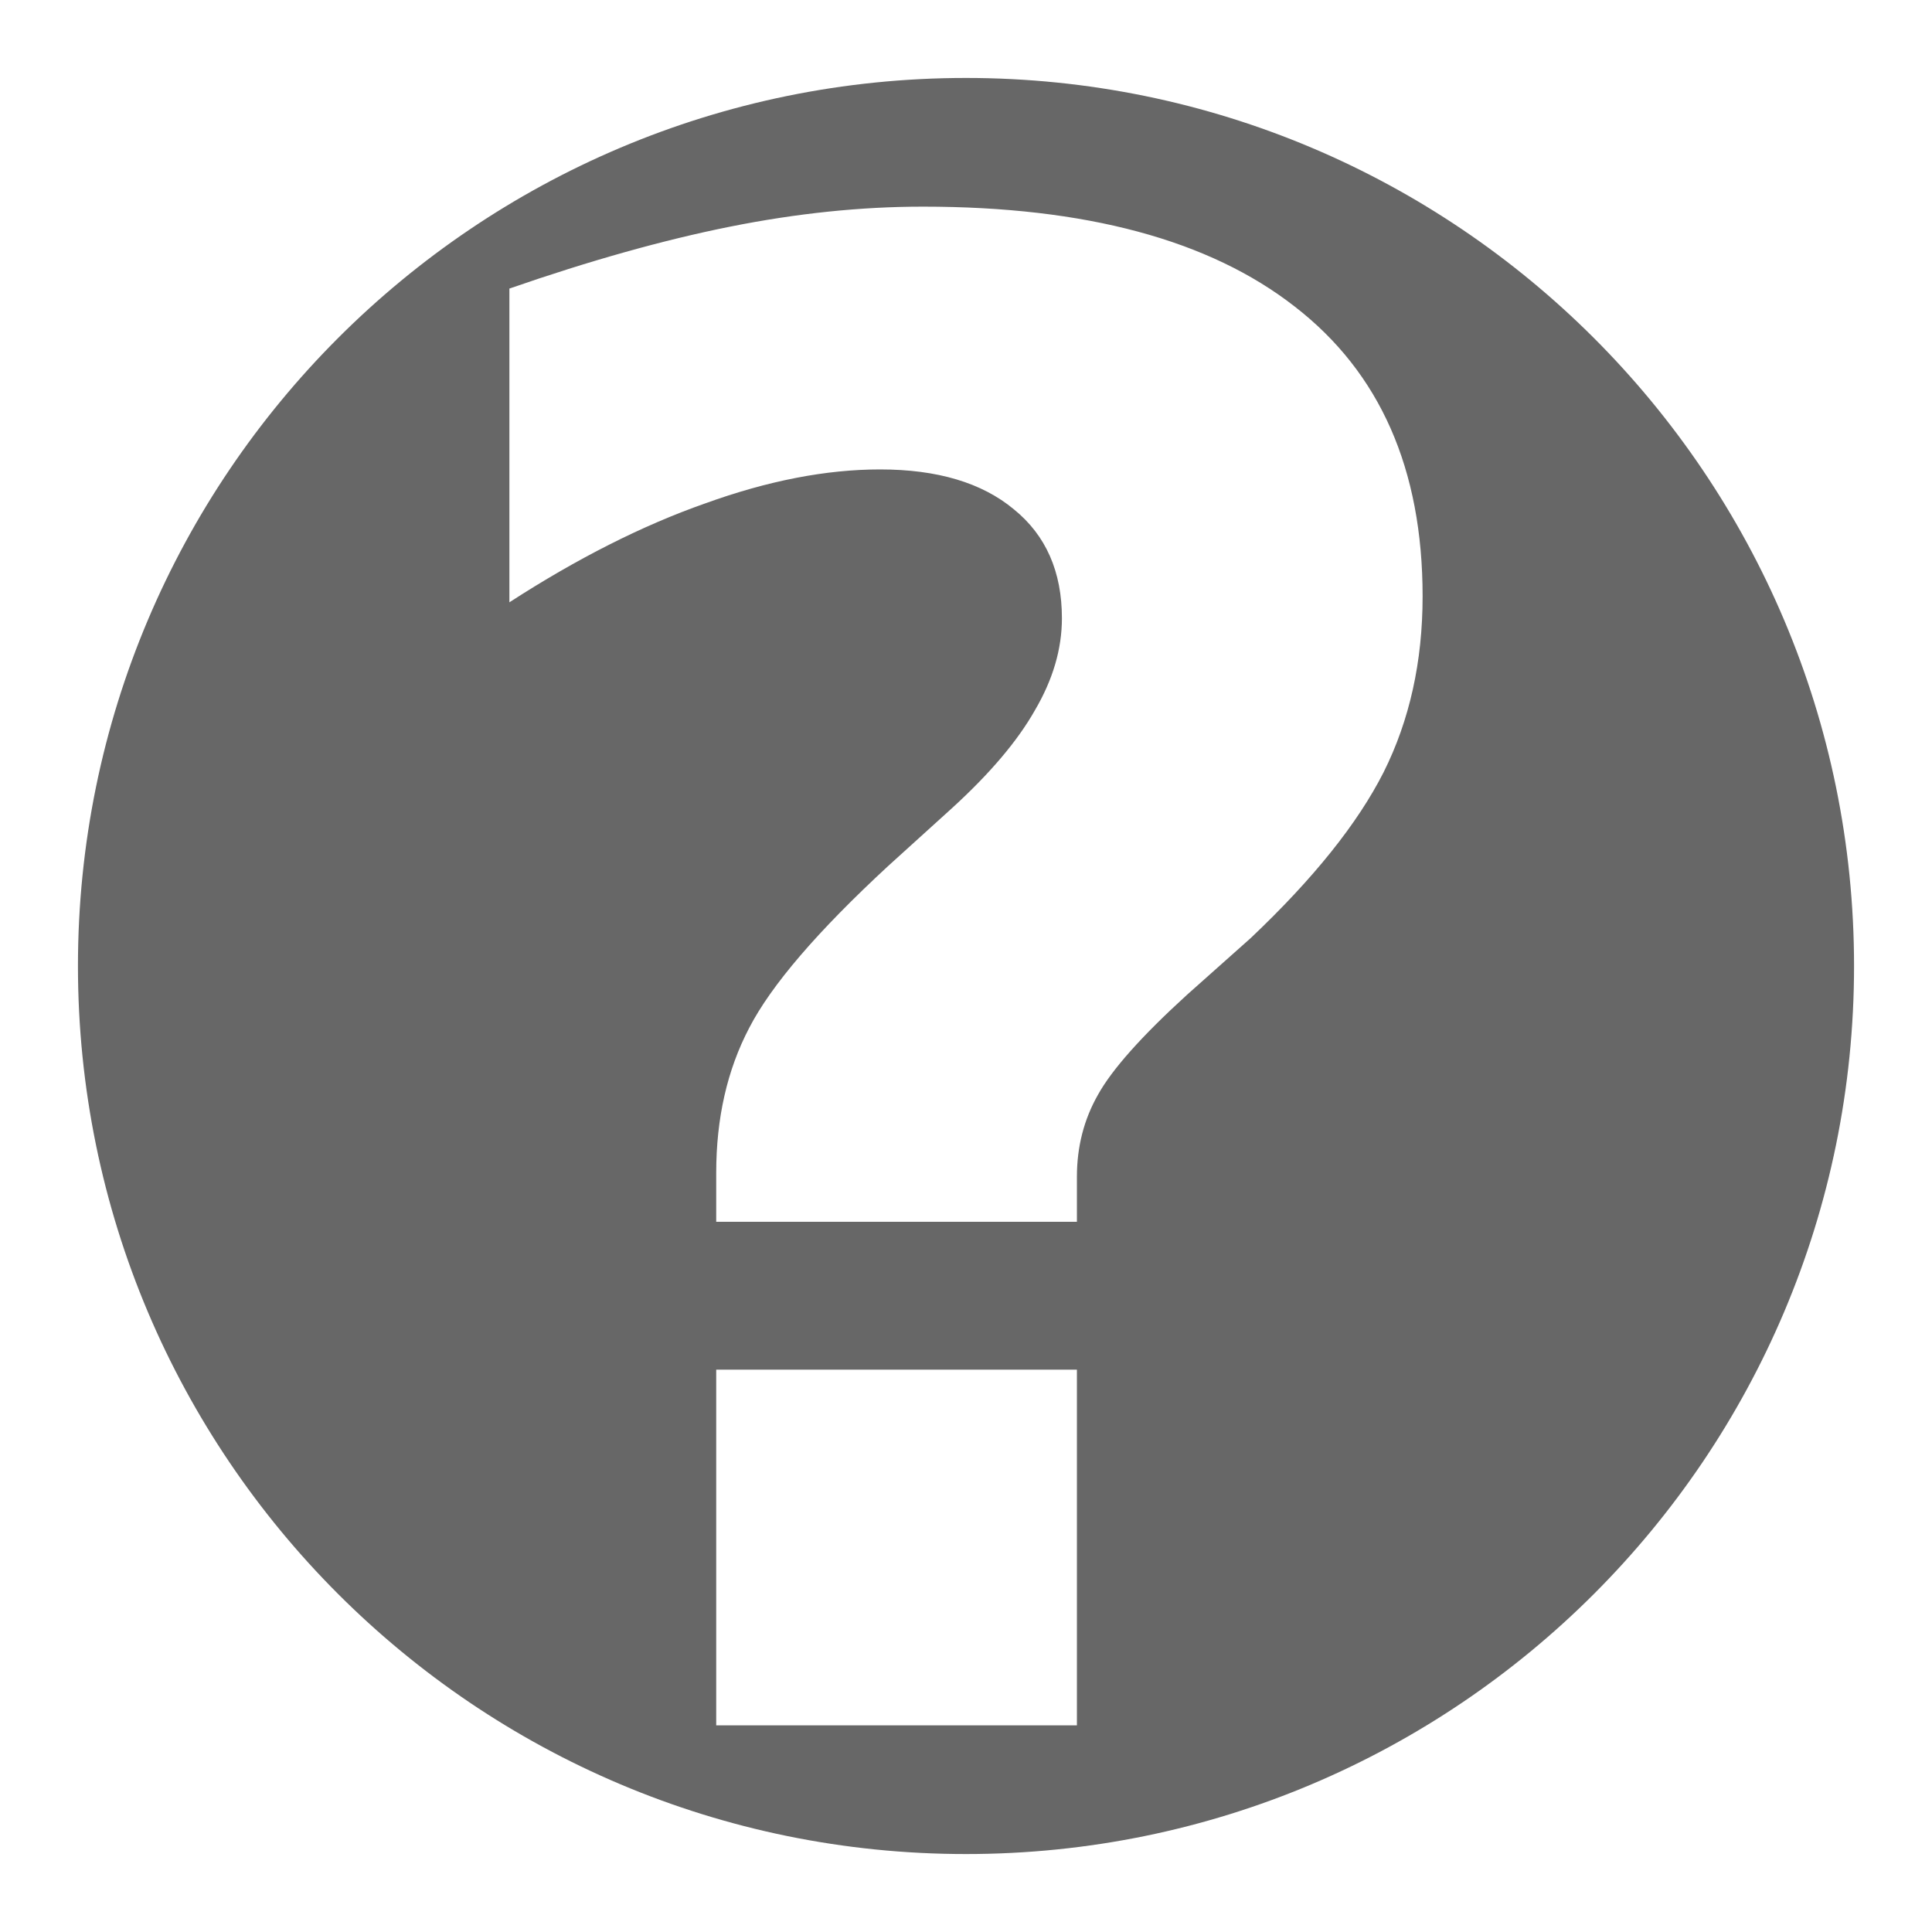
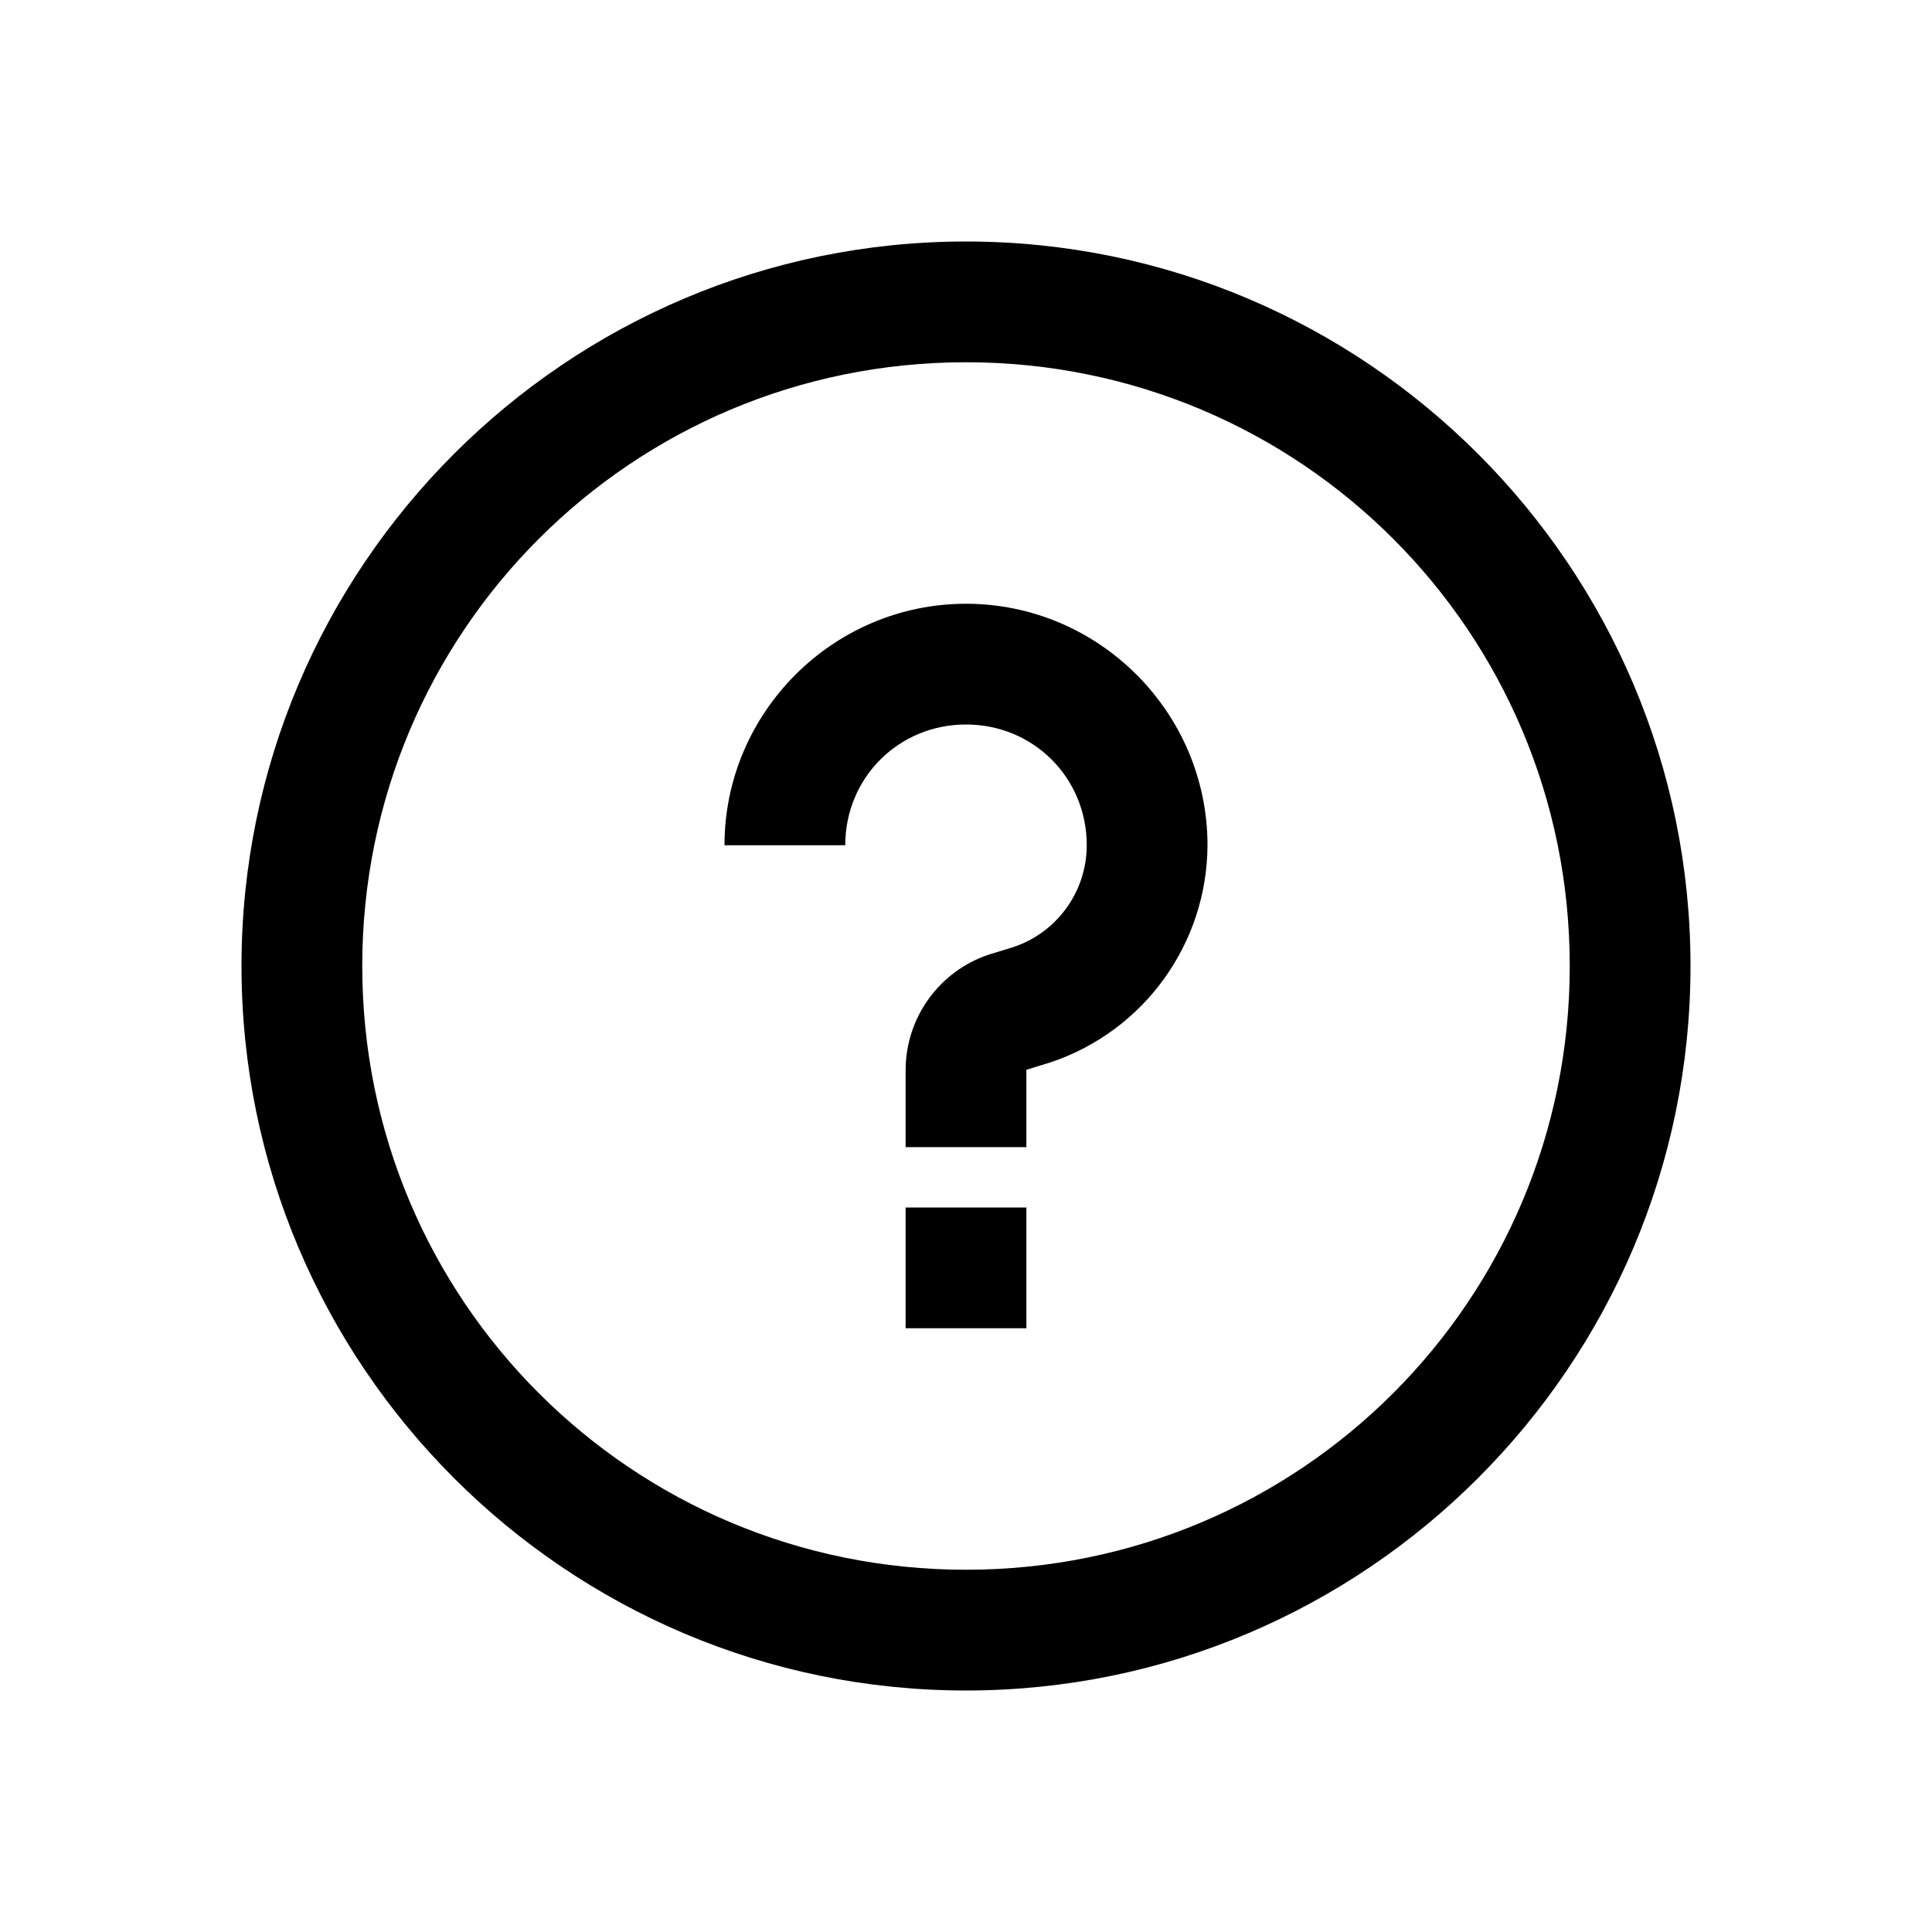
- <svg xmlns="http://www.w3.org/2000/svg" id="svg2" viewBox="0 0 480 480" version="1.1">
-   <defs id="defs1" />
-   <g id="layer1" transform="translate(-142.86 -212.36)">
-     <g id="g4014">
-       <path id="path1" style="fill:#676767;fill-rule:evenodd;stroke-width:7.14;stroke-linecap:round;stroke-linejoin:round;stroke-miterlimit:0" d="M 382.86 231.727 A 220.633 220.633 0 0 0 162.227 452.36 A 220.633 220.633 0 0 0 382.86 672.993 A 220.633 220.633 0 0 0 603.493 452.36 A 220.633 220.633 0 0 0 382.86 231.727 z M 372.186 263.7 C 412.566 263.7 443.347 271.975 464.53 288.524 C 485.713 304.908 496.303 328.904 496.303 360.512 C 496.303 376.73 493.078 391.293 486.624 404.202 C 480.17 416.945 469.164 430.68 453.608 445.409 L 437.719 459.559 C 426.466 469.82 419.103 478.095 415.628 484.383 C 412.152 490.507 410.415 497.292 410.415 504.739 L 410.415 515.909 L 320.801 515.909 L 320.801 503.745 C 320.801 490.174 323.532 478.177 328.993 467.751 C 334.454 457.159 345.955 443.754 363.497 427.536 L 379.385 413.139 C 388.818 404.534 395.686 396.424 399.989 388.811 C 404.457 381.199 406.69 373.586 406.69 365.973 C 406.69 354.389 402.72 345.371 394.776 338.917 C 386.832 332.297 375.745 328.987 361.512 328.987 C 348.108 328.987 333.627 331.8 318.071 337.426 C 302.515 342.888 286.297 351.08 269.417 362.003 L 269.417 284.055 C 289.441 277.105 307.727 271.975 324.276 268.665 C 340.825 265.355 356.795 263.7 372.186 263.7 z M 320.801 552.647 L 410.415 552.647 L 410.415 641.02 L 320.801 641.02 L 320.801 552.647 z " />
-       <g id="g3856" fill="#250" transform="matrix(1 -.22818 0 1 123.78 486.41)" />
-       <g id="g3869" fill="#250" transform="matrix(.93139 -.36402 .36402 .93139 -303.21 509.13)" />
-     </g>
-   </g>
+ <svg xmlns="http://www.w3.org/2000/svg" width="32" height="32" viewBox="0 0 32 32">
+   <path fill="currentColor" d="M16 4C9.383 4 4 9.383 4 16s5.383 12 12 12s12-5.383 12-12S22.617 4 16 4m0 2c5.535 0 10 4.465 10 10s-4.465 10-10 10S6 21.535 6 16S10.465 6 16 6m0 4c-2.2 0-4 1.8-4 4h2c0-1.117.883-2 2-2s2 .883 2 2a1.78 1.78 0 0 1-1.219 1.688l-.406.124A2.02 2.02 0 0 0 15 17.72V19h2v-1.281l.406-.125A3.81 3.81 0 0 0 20 14c0-2.2-1.8-4-4-4m-1 10v2h2v-2z" />
</svg>
